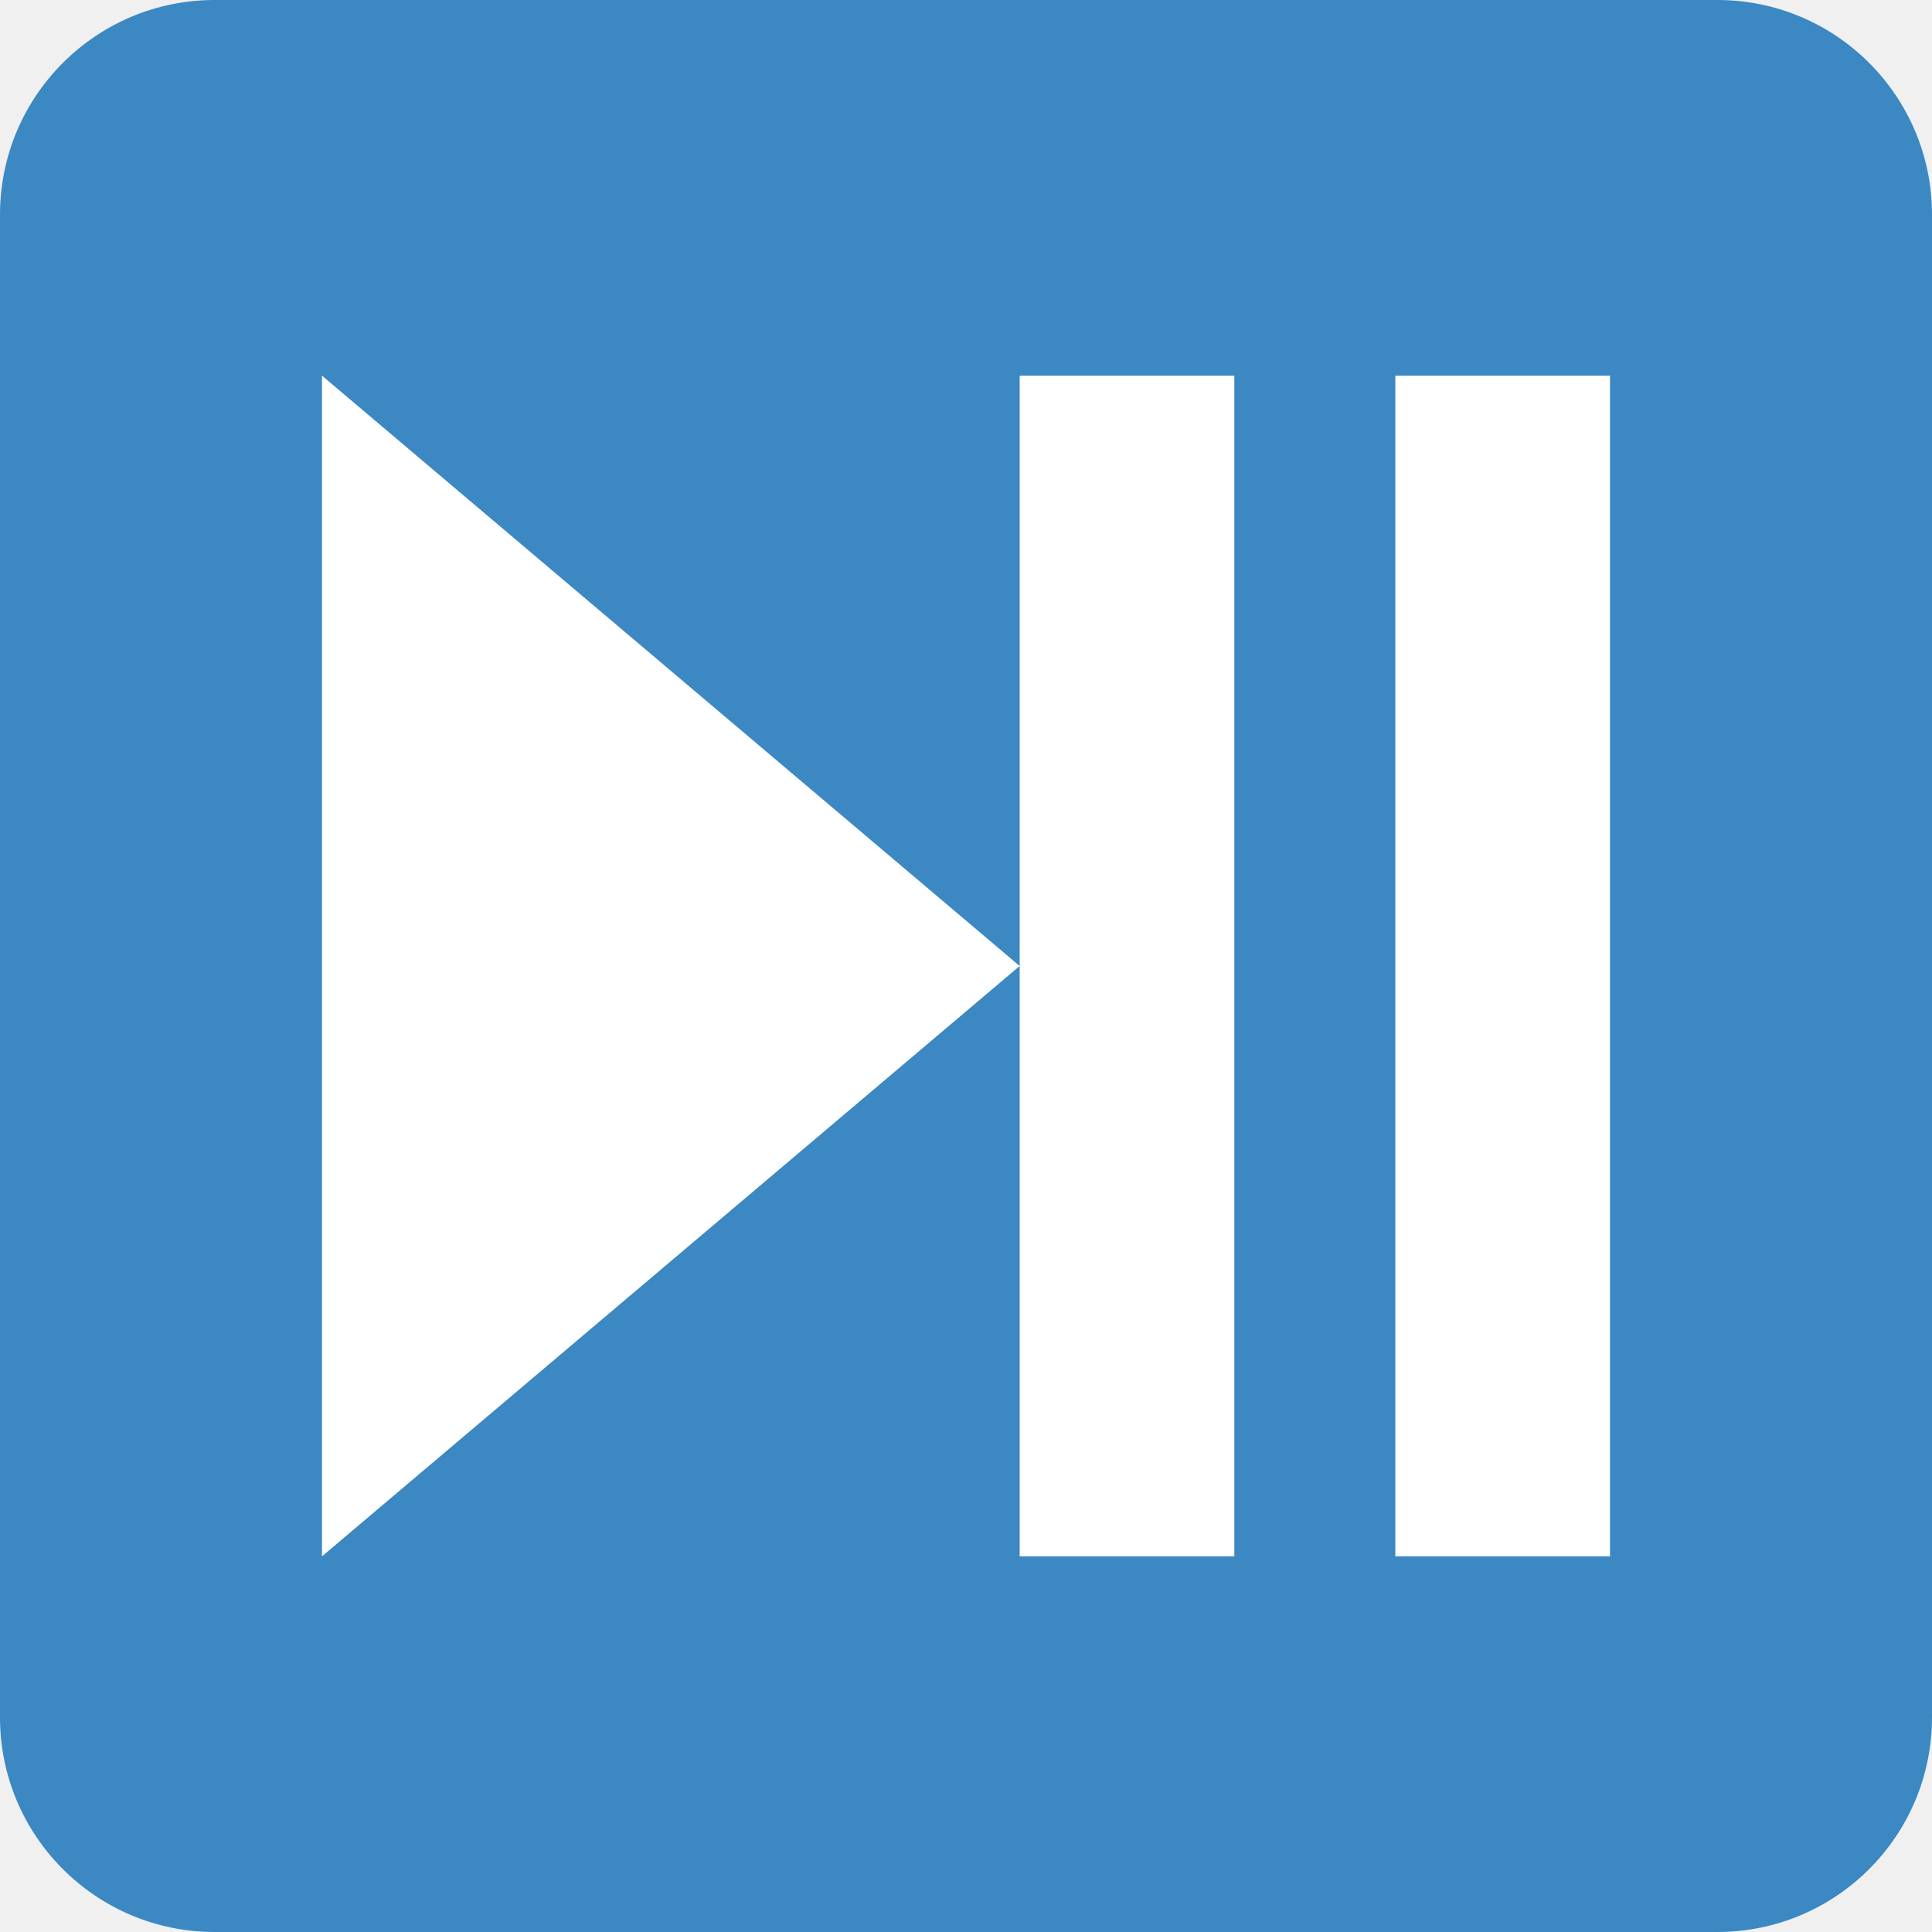
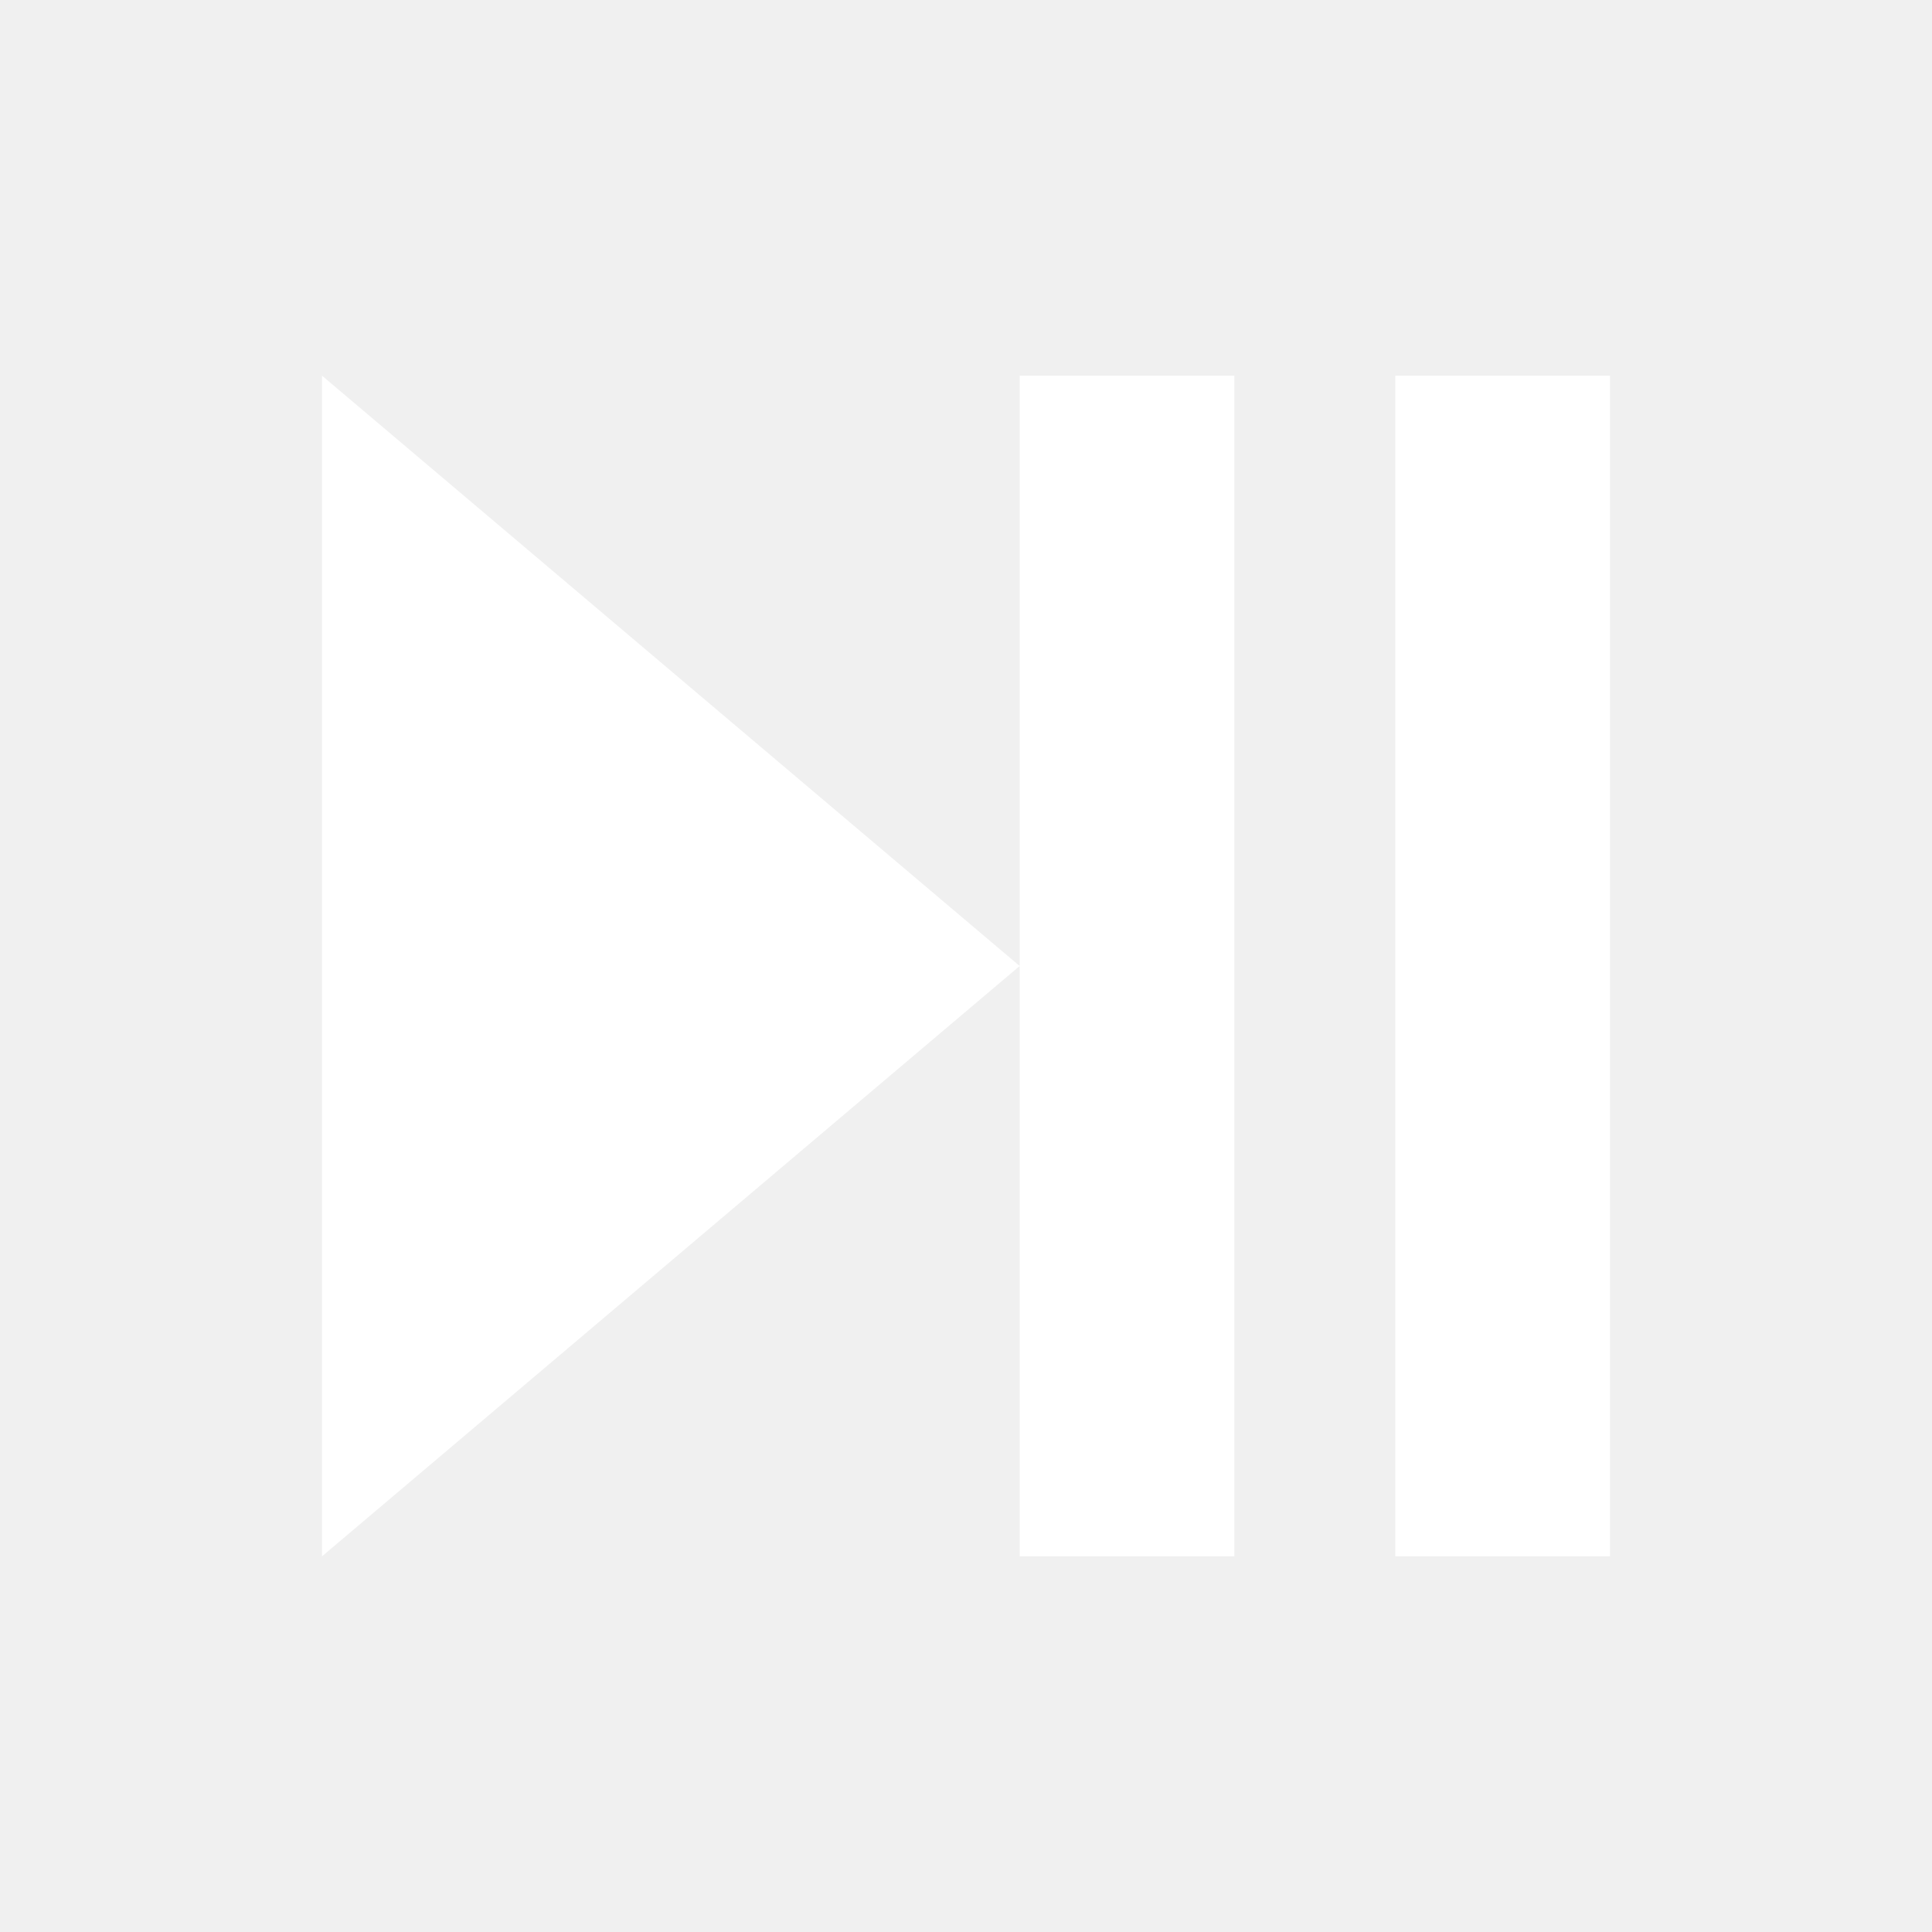
<svg xmlns="http://www.w3.org/2000/svg" viewBox="0 0 45 45">
  <defs>
    <clipPath id="a" clipPathUnits="userSpaceOnUse">
      <path d="M0 36h36V0H0v36z" />
    </clipPath>
  </defs>
  <g clip-path="url(#a)" transform="matrix(1.25 0 0 -1.25 0 45)">
-     <path d="M36 4a4 4 0 00-4-4H4a4 4 0 00-4 4v28a4 4 0 004 4h28a4 4 0 004-4V4z" fill="#3b88c3" />
    <path d="M6 29l13-11L6 7v22zM30 7h-4v22h4V7zM23 7h-4v22h4V7z" fill="#fff" />
  </g>
</svg>
